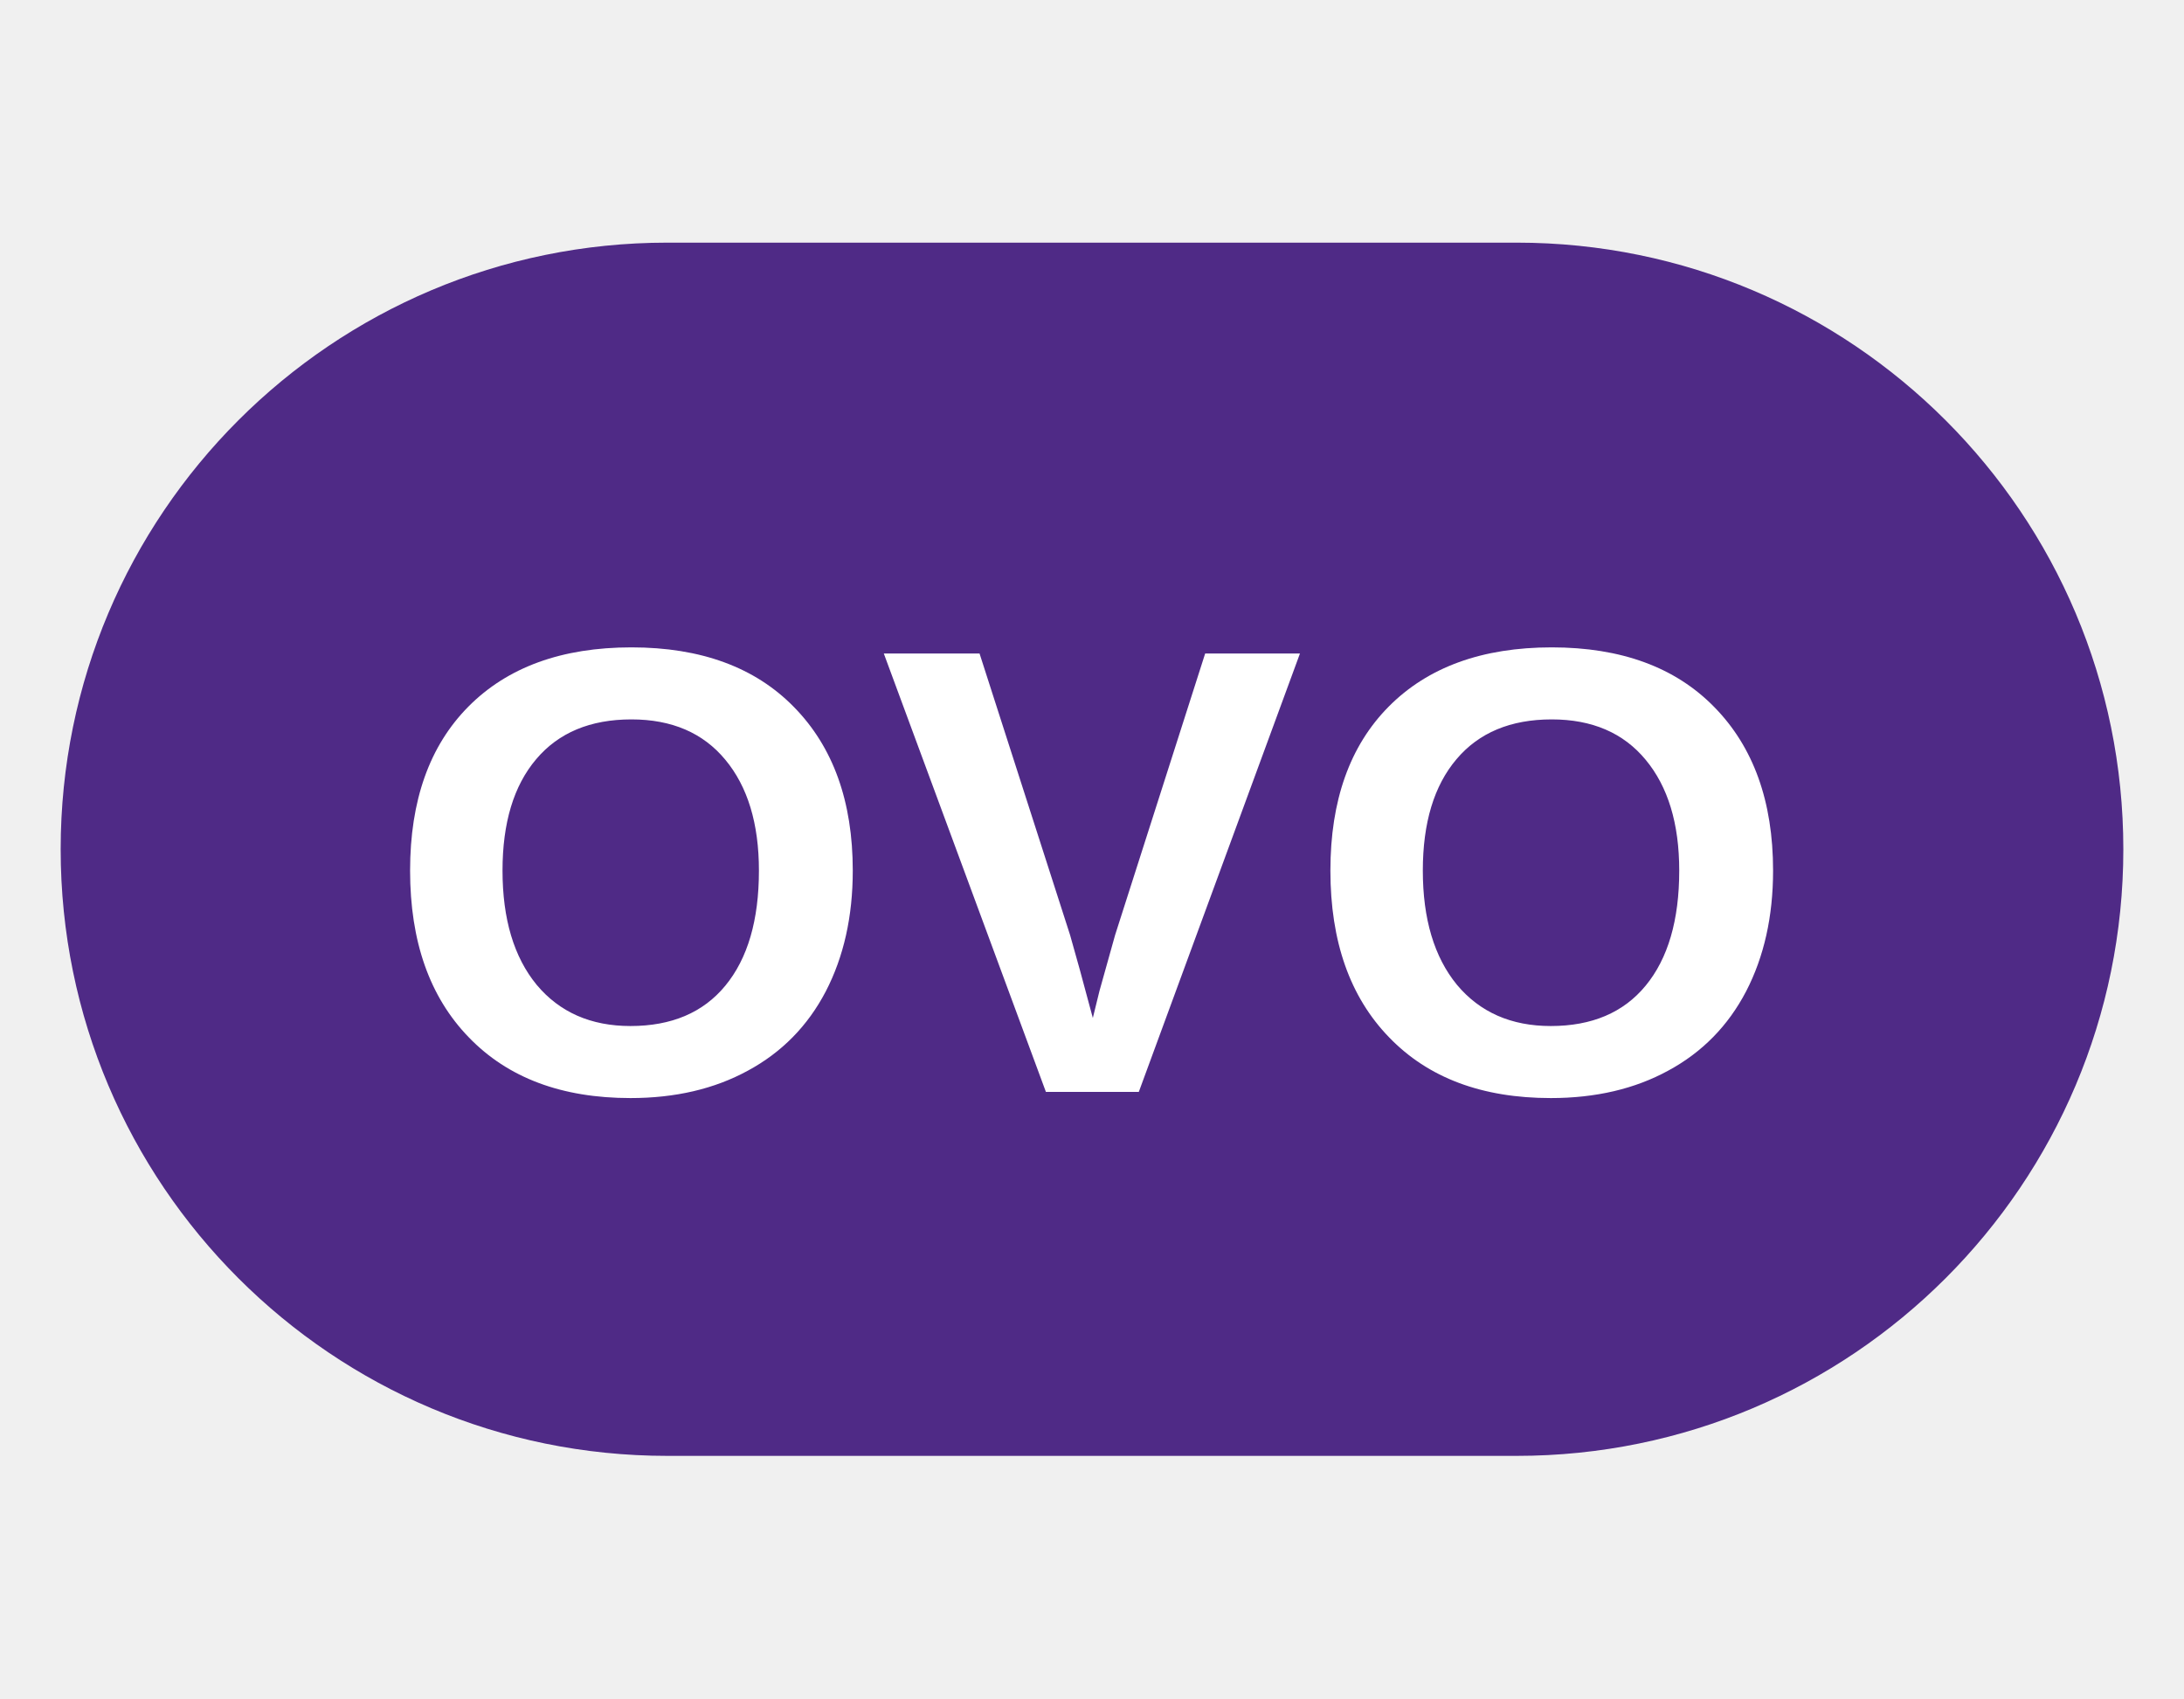
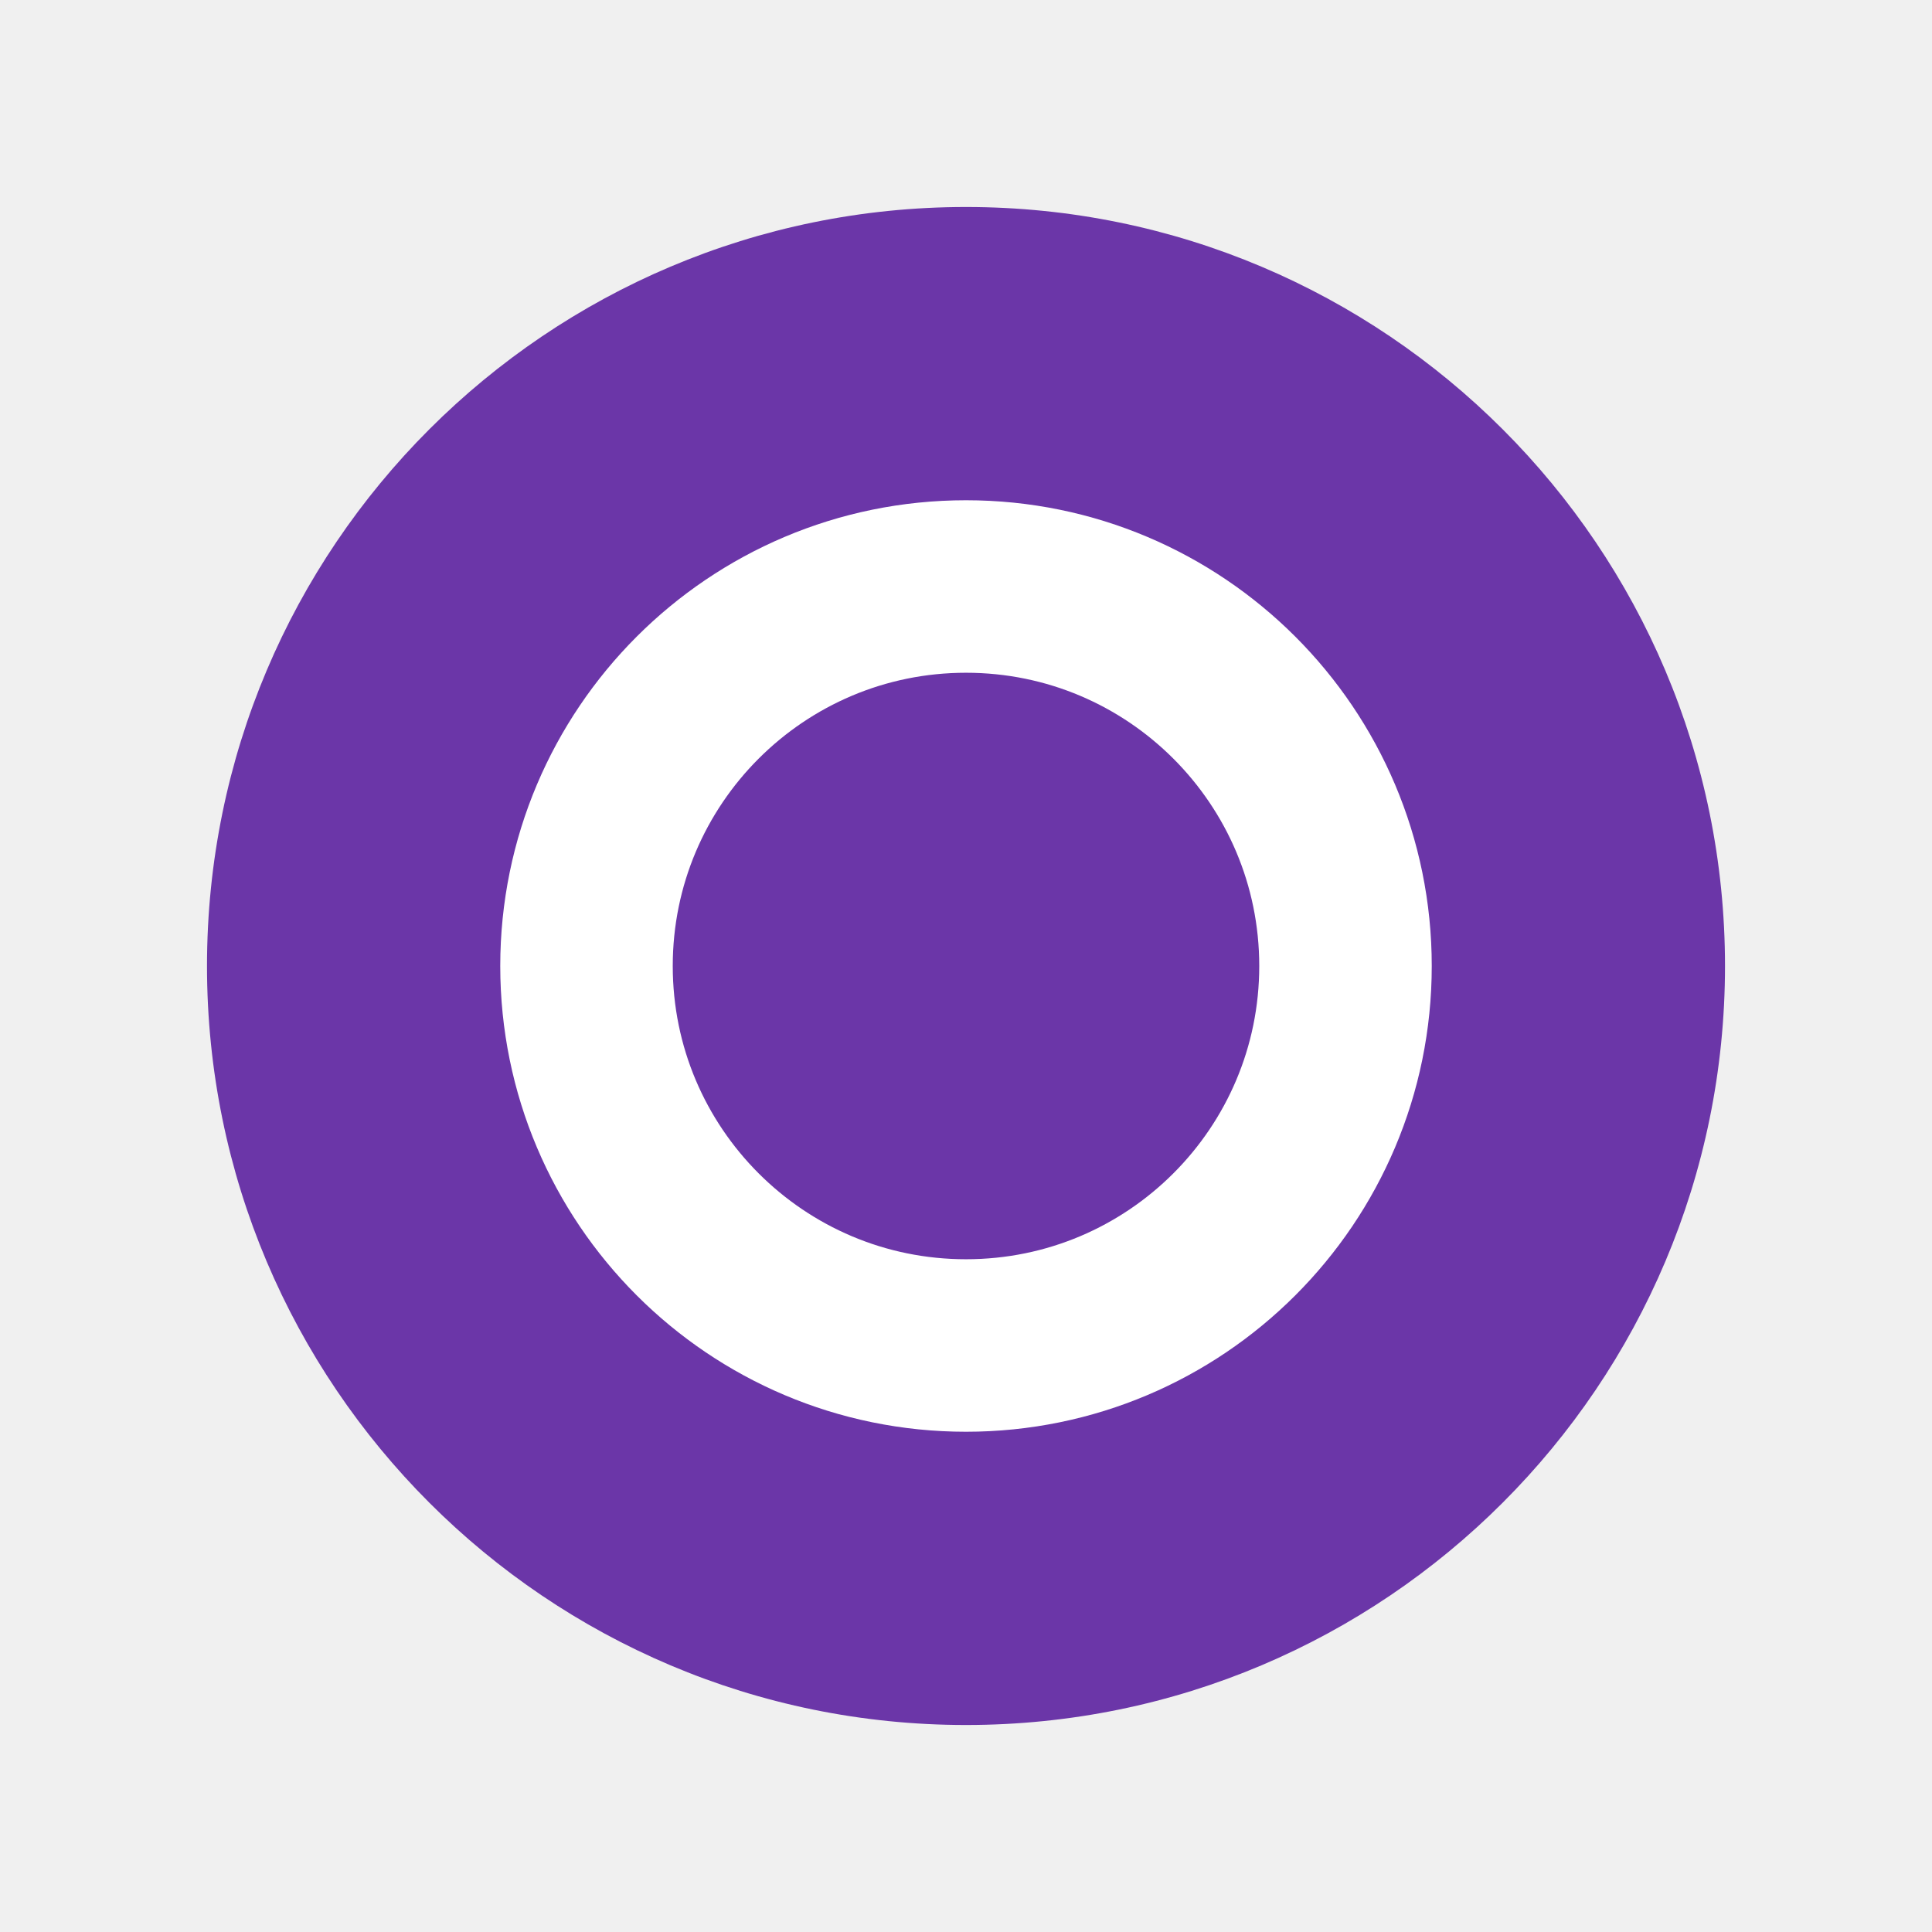
- <svg xmlns="http://www.w3.org/2000/svg" width="72" height="56" viewBox="0 0 72 56" role="img" aria-label="OVO">
-   <rect x="2" y="8" width="68" height="40" rx="20" fill="#4f2a86" />
-   <text x="36" y="36" text-anchor="middle" fill="#fff" font-family="Arial,sans-serif" font-size="21" font-weight="700">OVO</text>
+ <svg xmlns="http://www.w3.org/2000/svg" width="56" height="56" viewBox="0 0 56 56">
+   <circle cx="28" cy="28" r="22" fill="#6b36a8" />
+   <circle cx="28" cy="28" r="11" fill="none" stroke="#fff" stroke-width="5" />
</svg>
